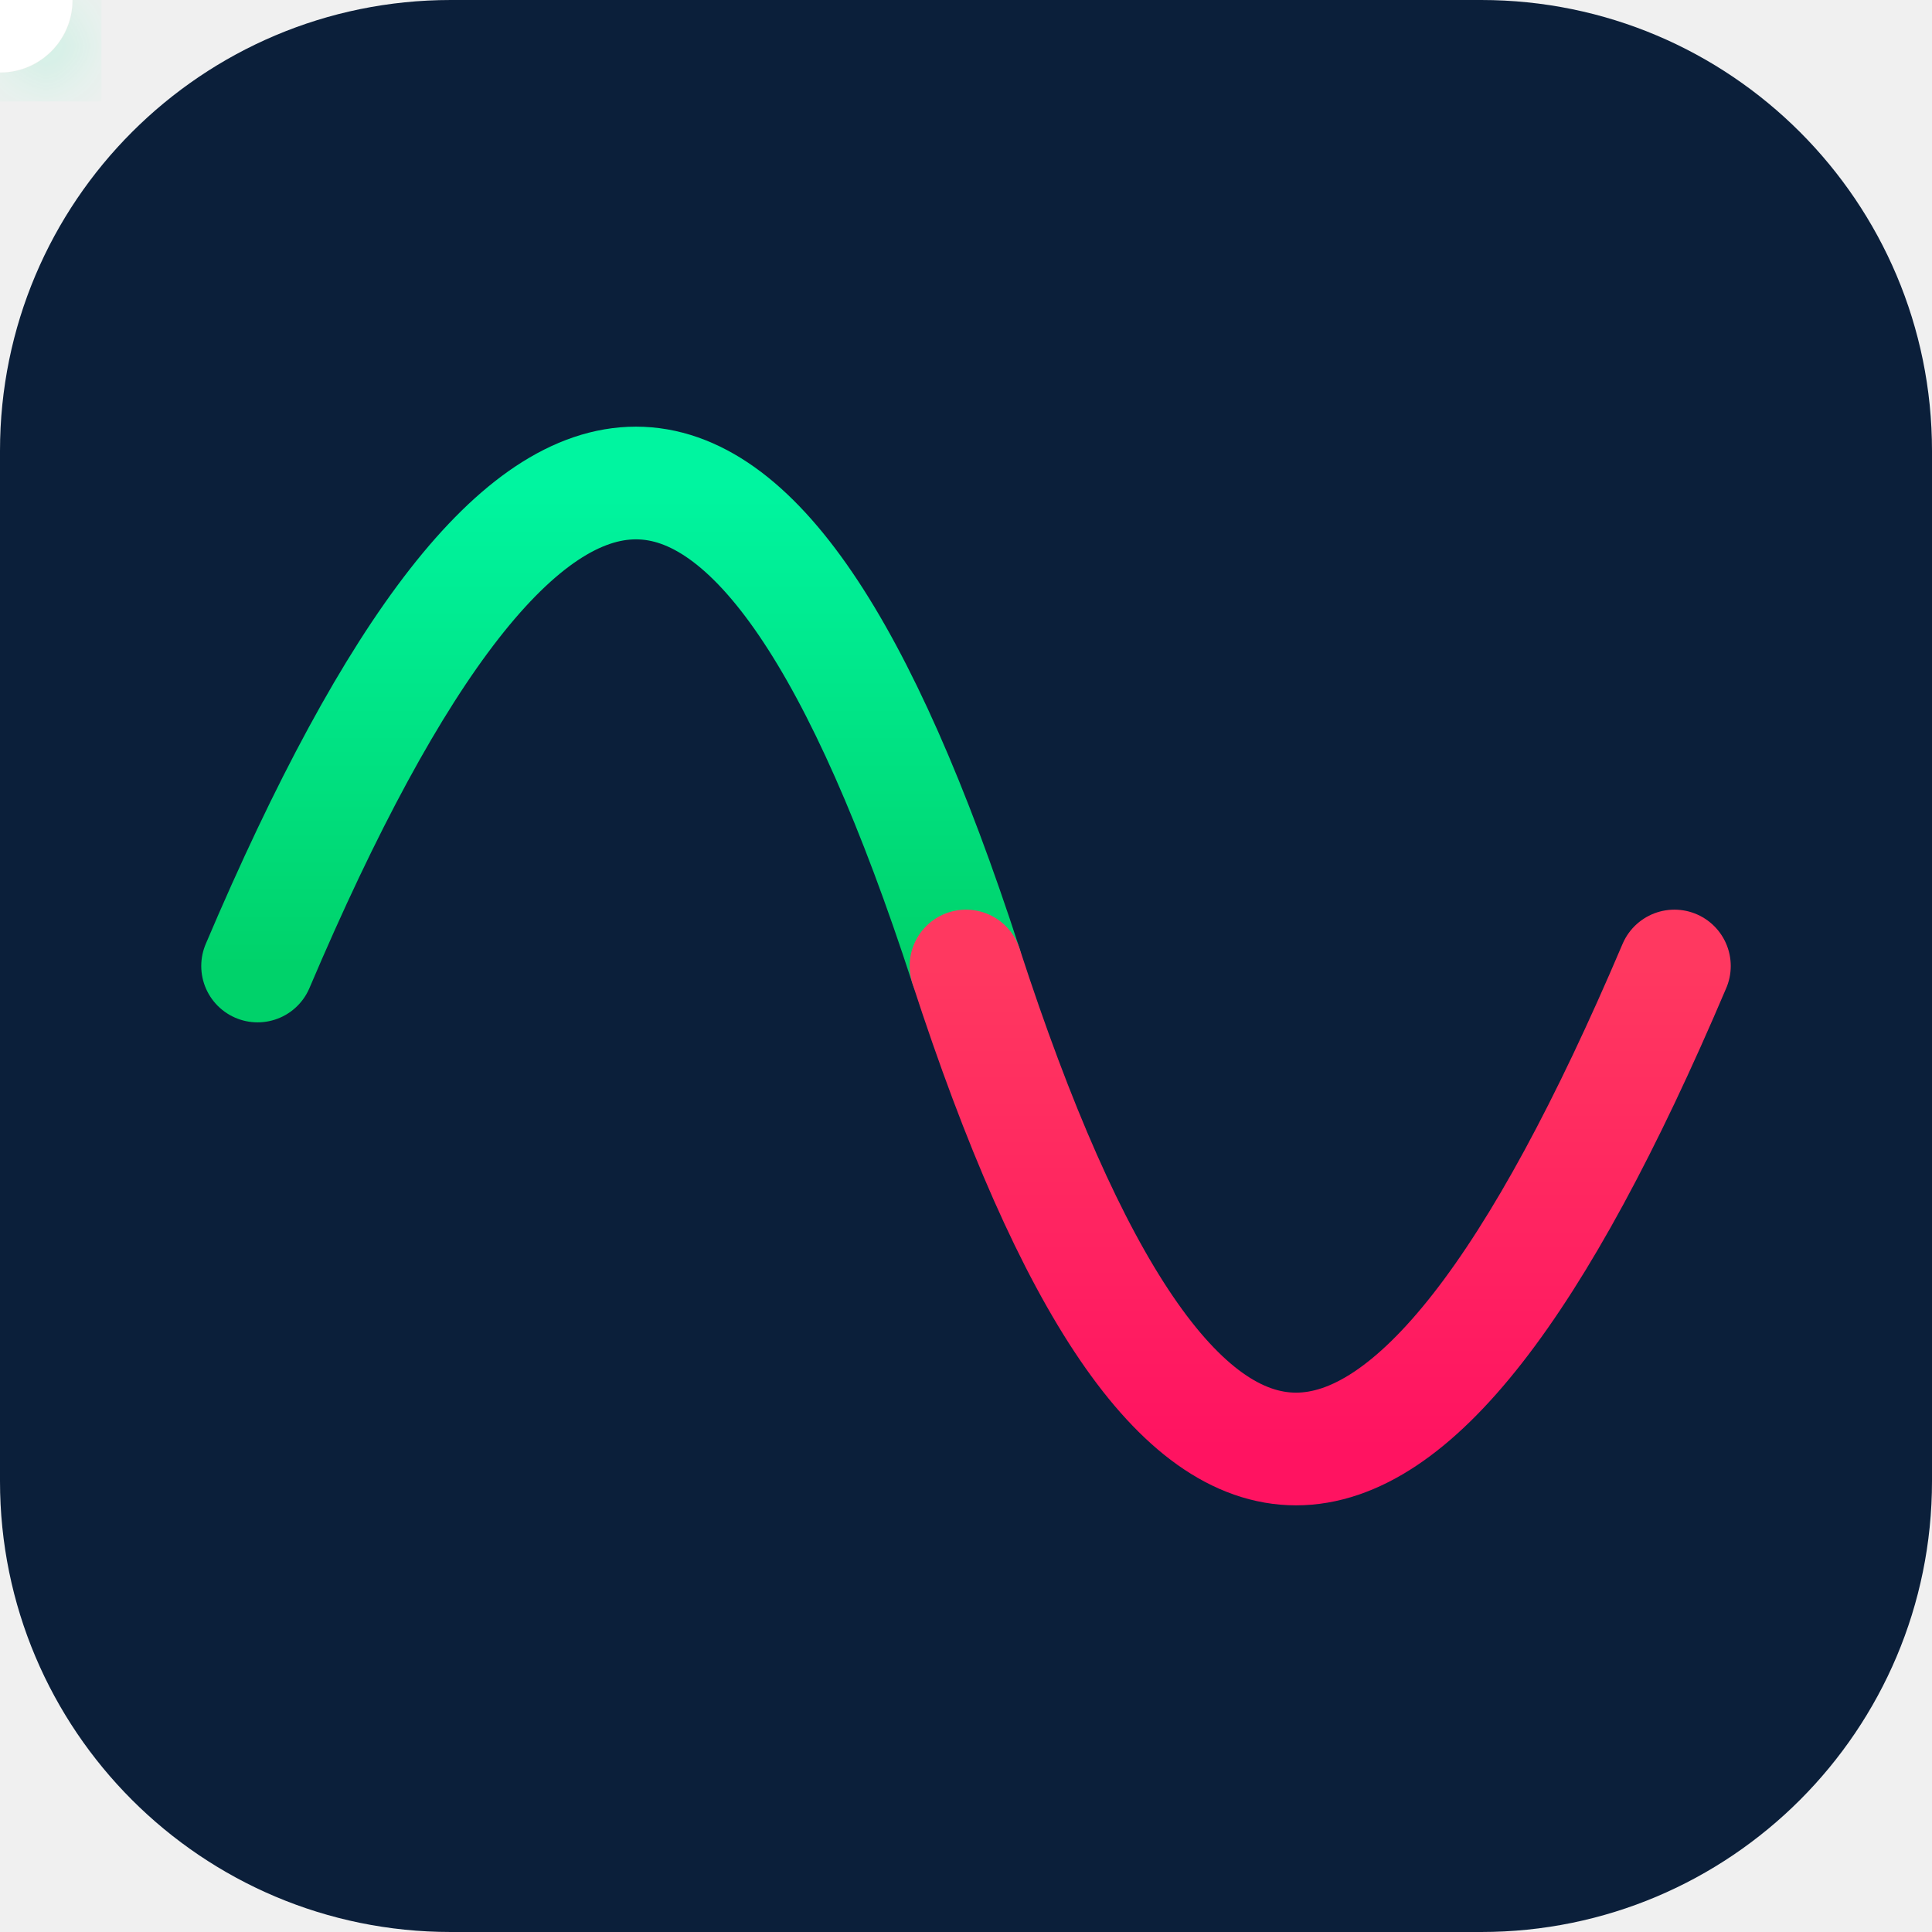
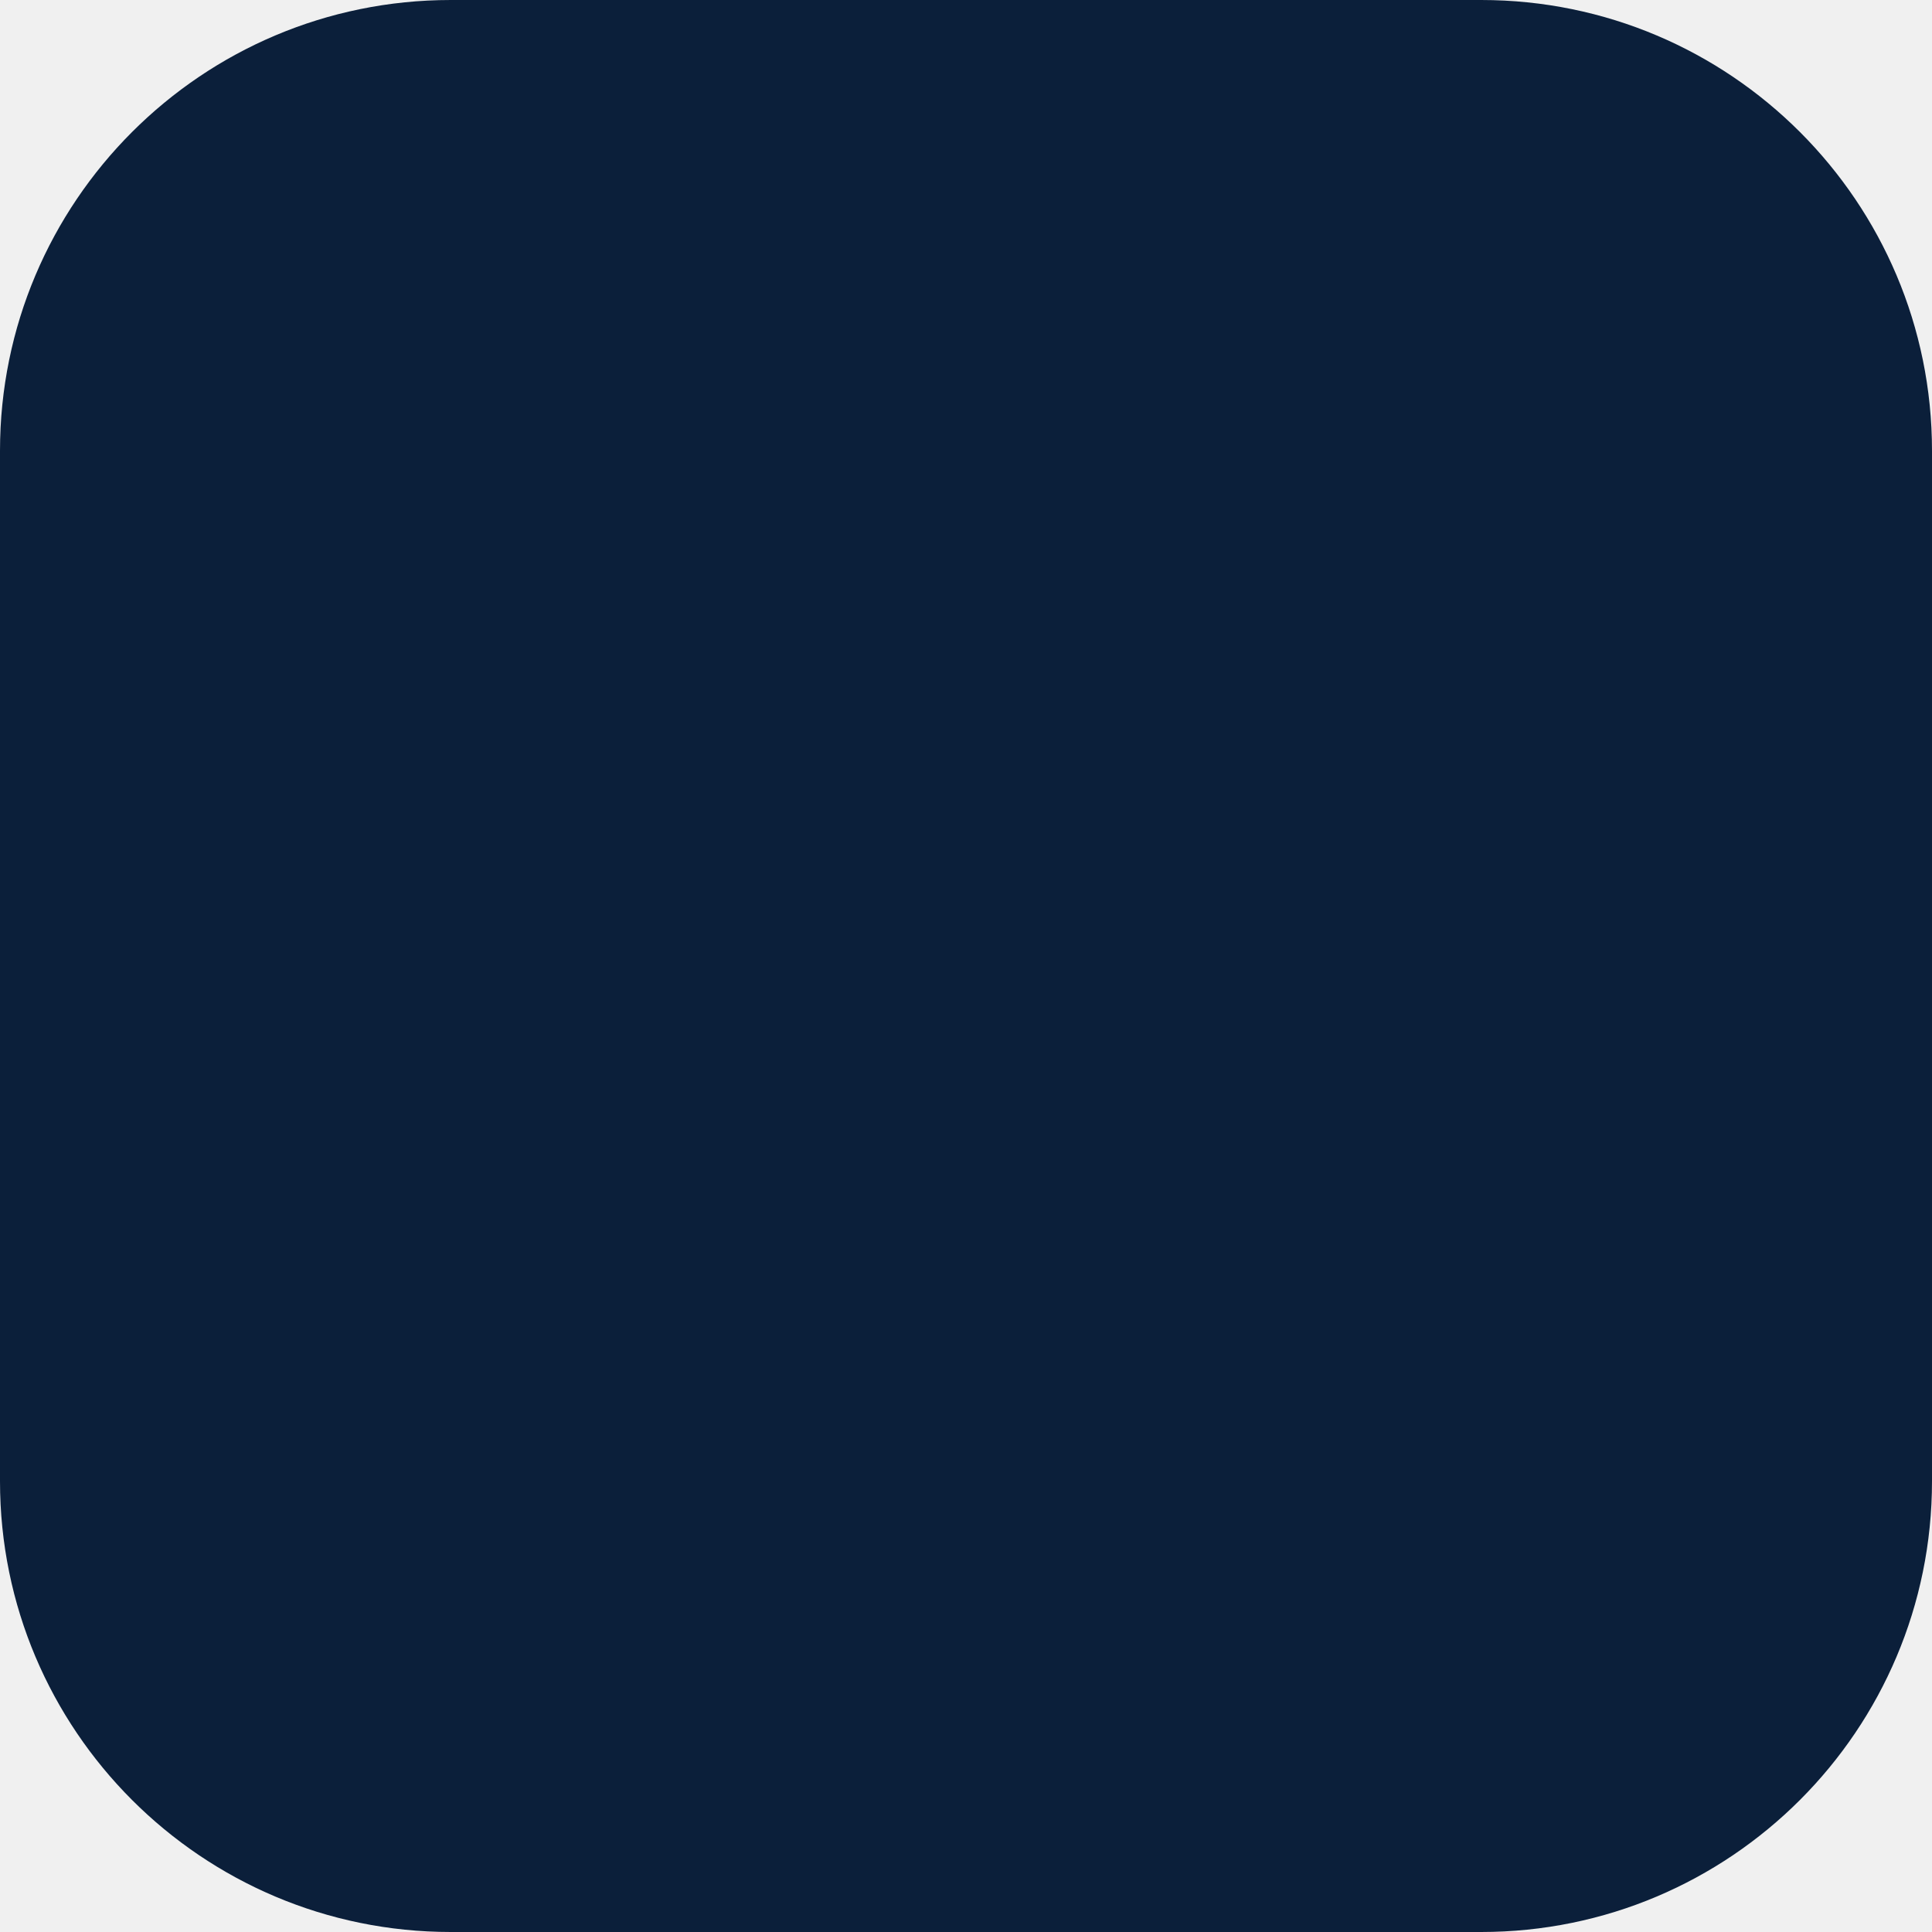
<svg xmlns="http://www.w3.org/2000/svg" viewBox="0 0 120 120" width="120" height="120">
  <defs>
-     <linearGradient id="crestFav" x1="0%" y1="100%" x2="0%" y2="0%">
+     <linearGradient id="favWaveGrad" x1="16" y1="60" x2="104" y2="60" gradientUnits="userSpaceOnUse">
      <stop offset="0%" stop-color="#00D26A" />
-       <stop offset="100%" stop-color="#00F5A0" />
-     </linearGradient>
-     <linearGradient id="troughFav" x1="0%" y1="0%" x2="0%" y2="100%">
-       <stop offset="0%" stop-color="#FF3860" />
+       <stop offset="44%" stop-color="#00F5A0" />
+       <stop offset="49.8%" stop-color="#10B981" />
+       <stop offset="50.2%" stop-color="#EF4444" />
+       <stop offset="56%" stop-color="#FF3860" />
      <stop offset="100%" stop-color="#FF1361" />
    </linearGradient>
-     <filter id="fGlow" x="-20%" y="-20%" width="140%" height="140%">
-       <feDropShadow dx="0" dy="0" stdDeviation="3" flood-color="#00F5A0" flood-opacity="0.6" />
-     </filter>
  </defs>
  <rect width="120" height="120" rx="28" fill="#0B1F3A" />
-   <path d="M 16 60 C 33 20, 47 20, 60 60" fill="none" stroke="url(#crestFav)" stroke-width="7" stroke-linecap="round" />
-   <path d="M 60 60 C 73 100, 87 100, 104 60" fill="none" stroke="url(#troughFav)" stroke-width="7" stroke-linecap="round" />
-   <circle r="4.5" fill="#FFFFFF" filter="url(#fGlow)">
-     <animateMotion path="M 16 60 C 33 20, 47 20, 60 60 C 73 100, 87 100, 104 60" dur="2.4s" repeatCount="indefinite" />
-   </circle>
+   <path fill="none" stroke="url(#favWaveGrad)" stroke-width="7.5" stroke-linecap="round" stroke-linejoin="round">
+     <animate attributeName="d" dur="2.8s" repeatCount="indefinite" calcMode="spline" keyTimes="0; 0.25; 0.5; 0.75; 1" keySplines="0.45 0 0.25 1; 0.45 0 0.25 1; 0.45 0 0.25 1; 0.45 0 0.25 1" values="         M 16 60 C 32 30, 44 30, 60 60 C 76 90, 88 90, 104 60;         M 16 60 C 30 16, 42 22, 60 60 C 78 104, 90 98, 104 60;         M 16 60 C 31 12, 45 12, 60 60 C 75 108, 89 108, 104 60;         M 16 60 C 34 22, 46 16, 60 60 C 74 98, 86 104, 104 60;         M 16 60 C 32 30, 44 30, 60 60 C 76 90, 88 90, 104 60       " />
+   </path>
</svg>
